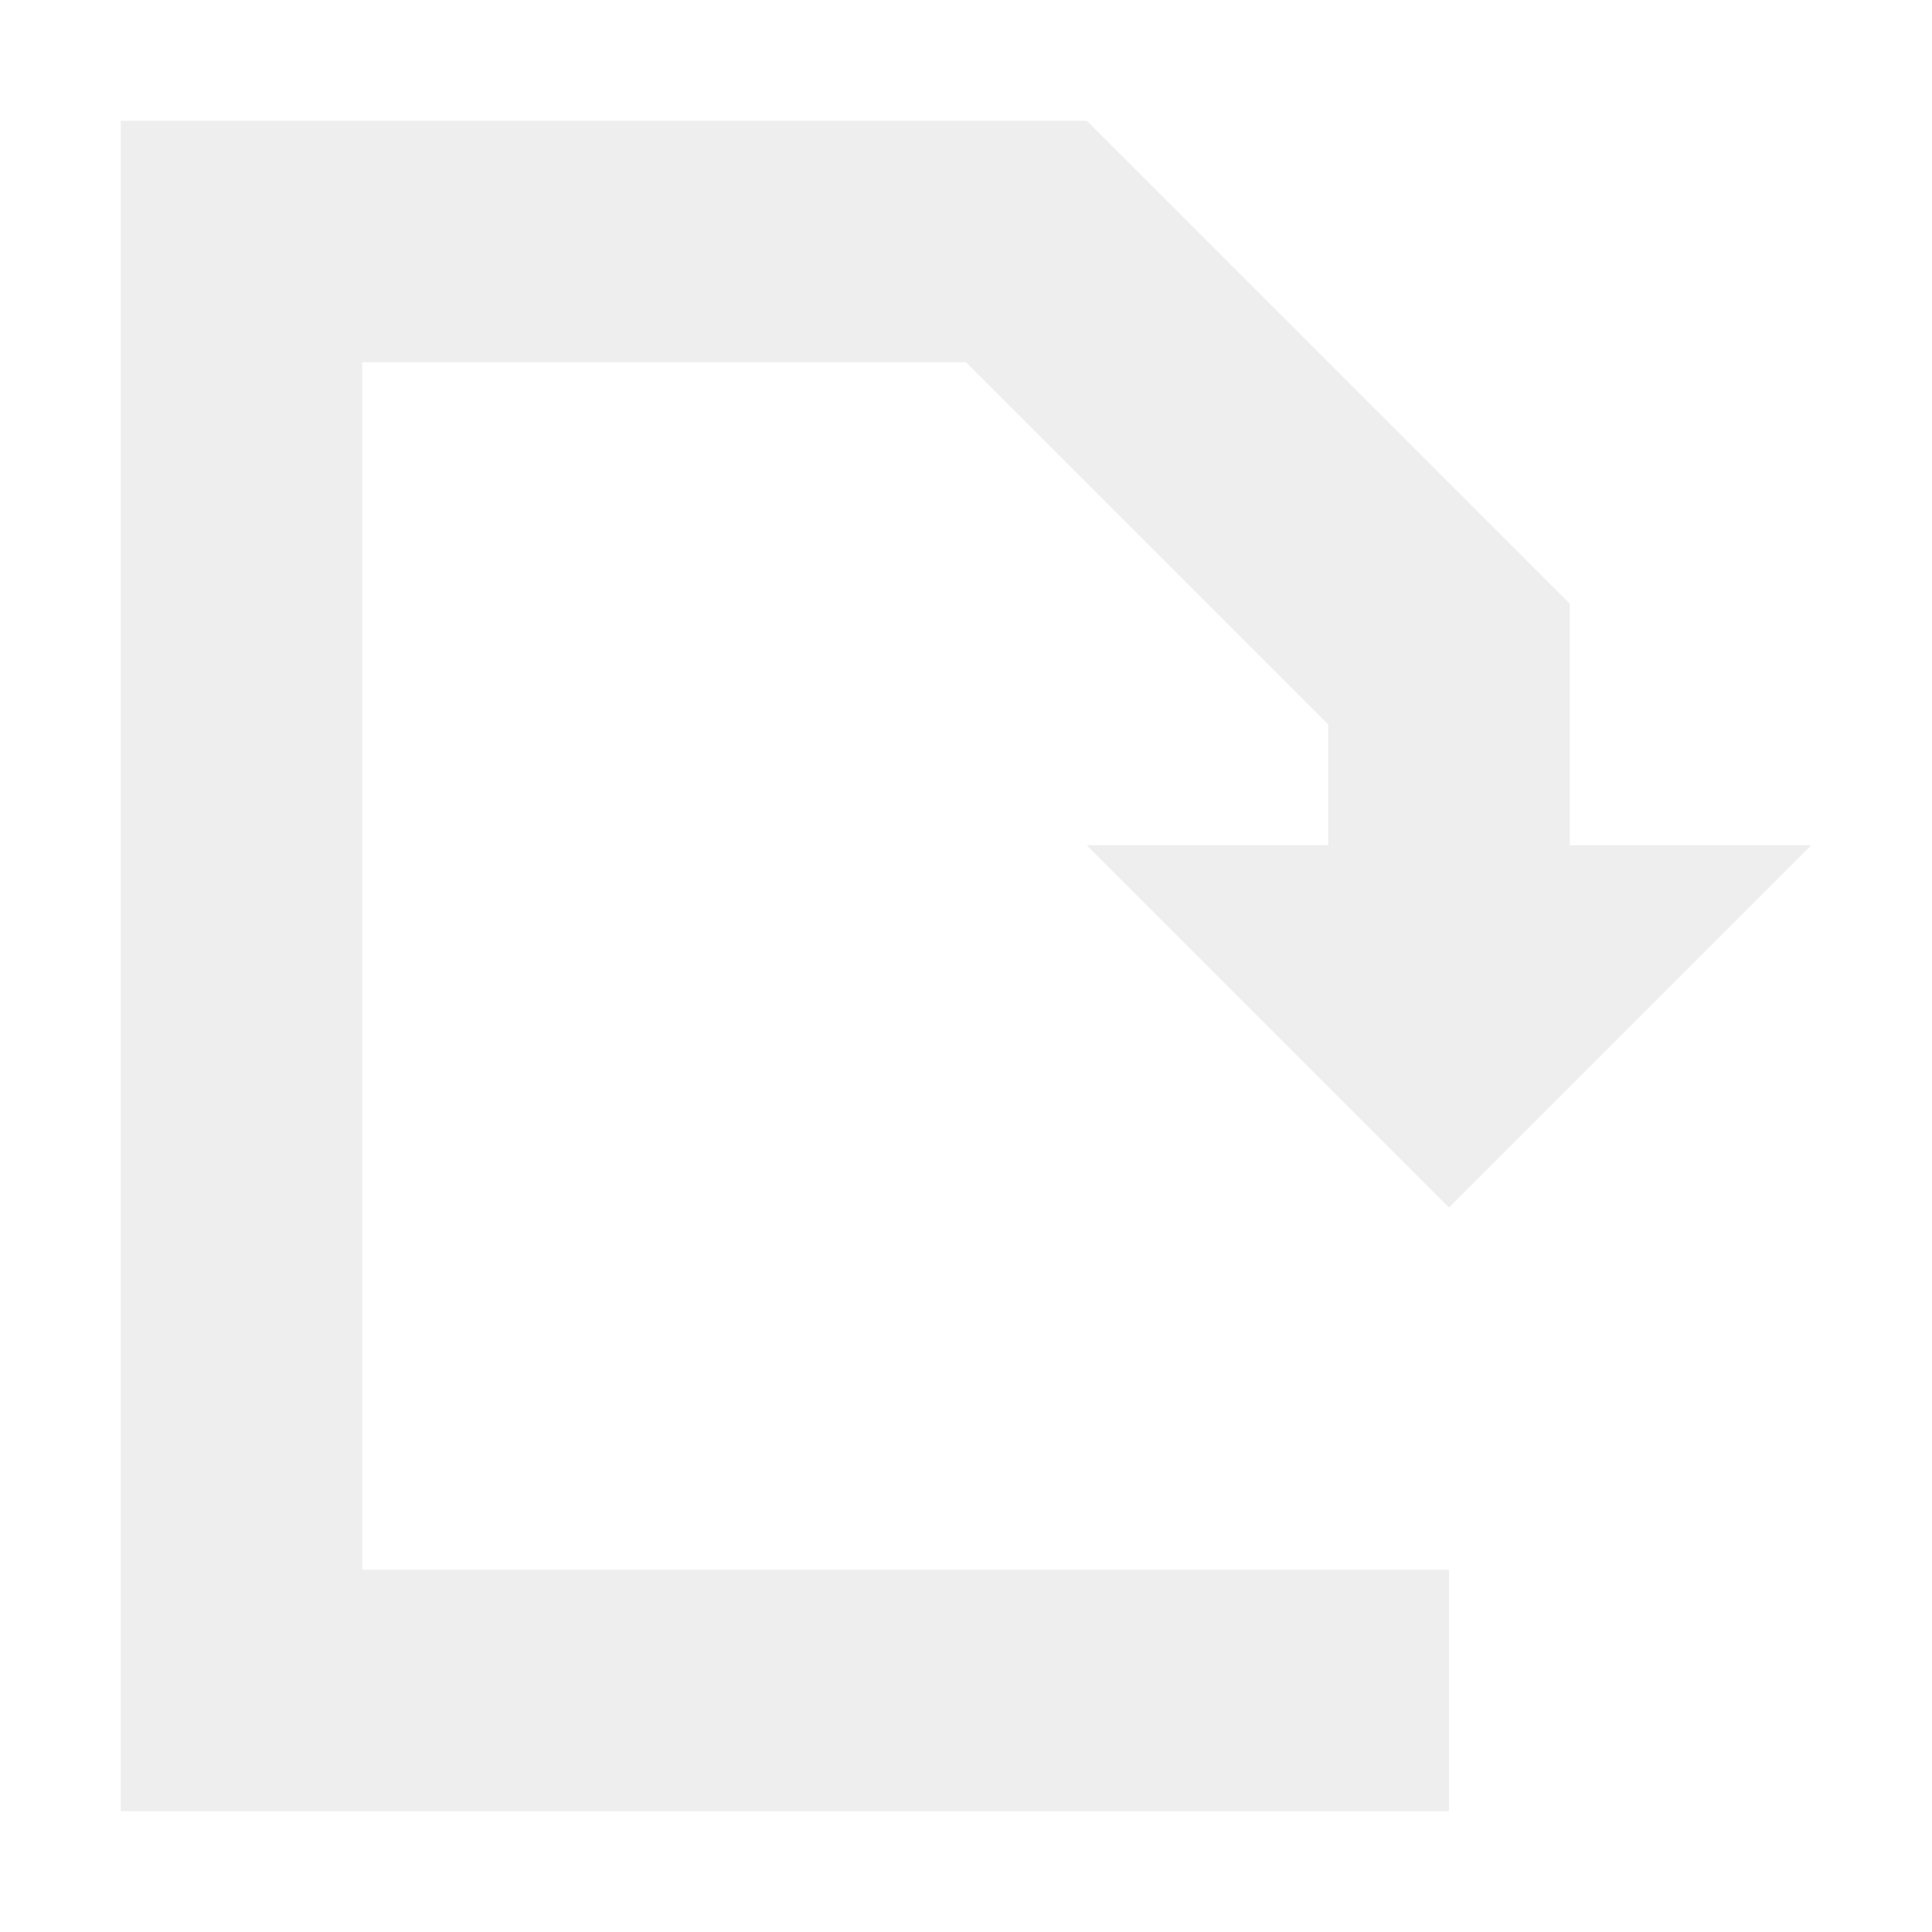
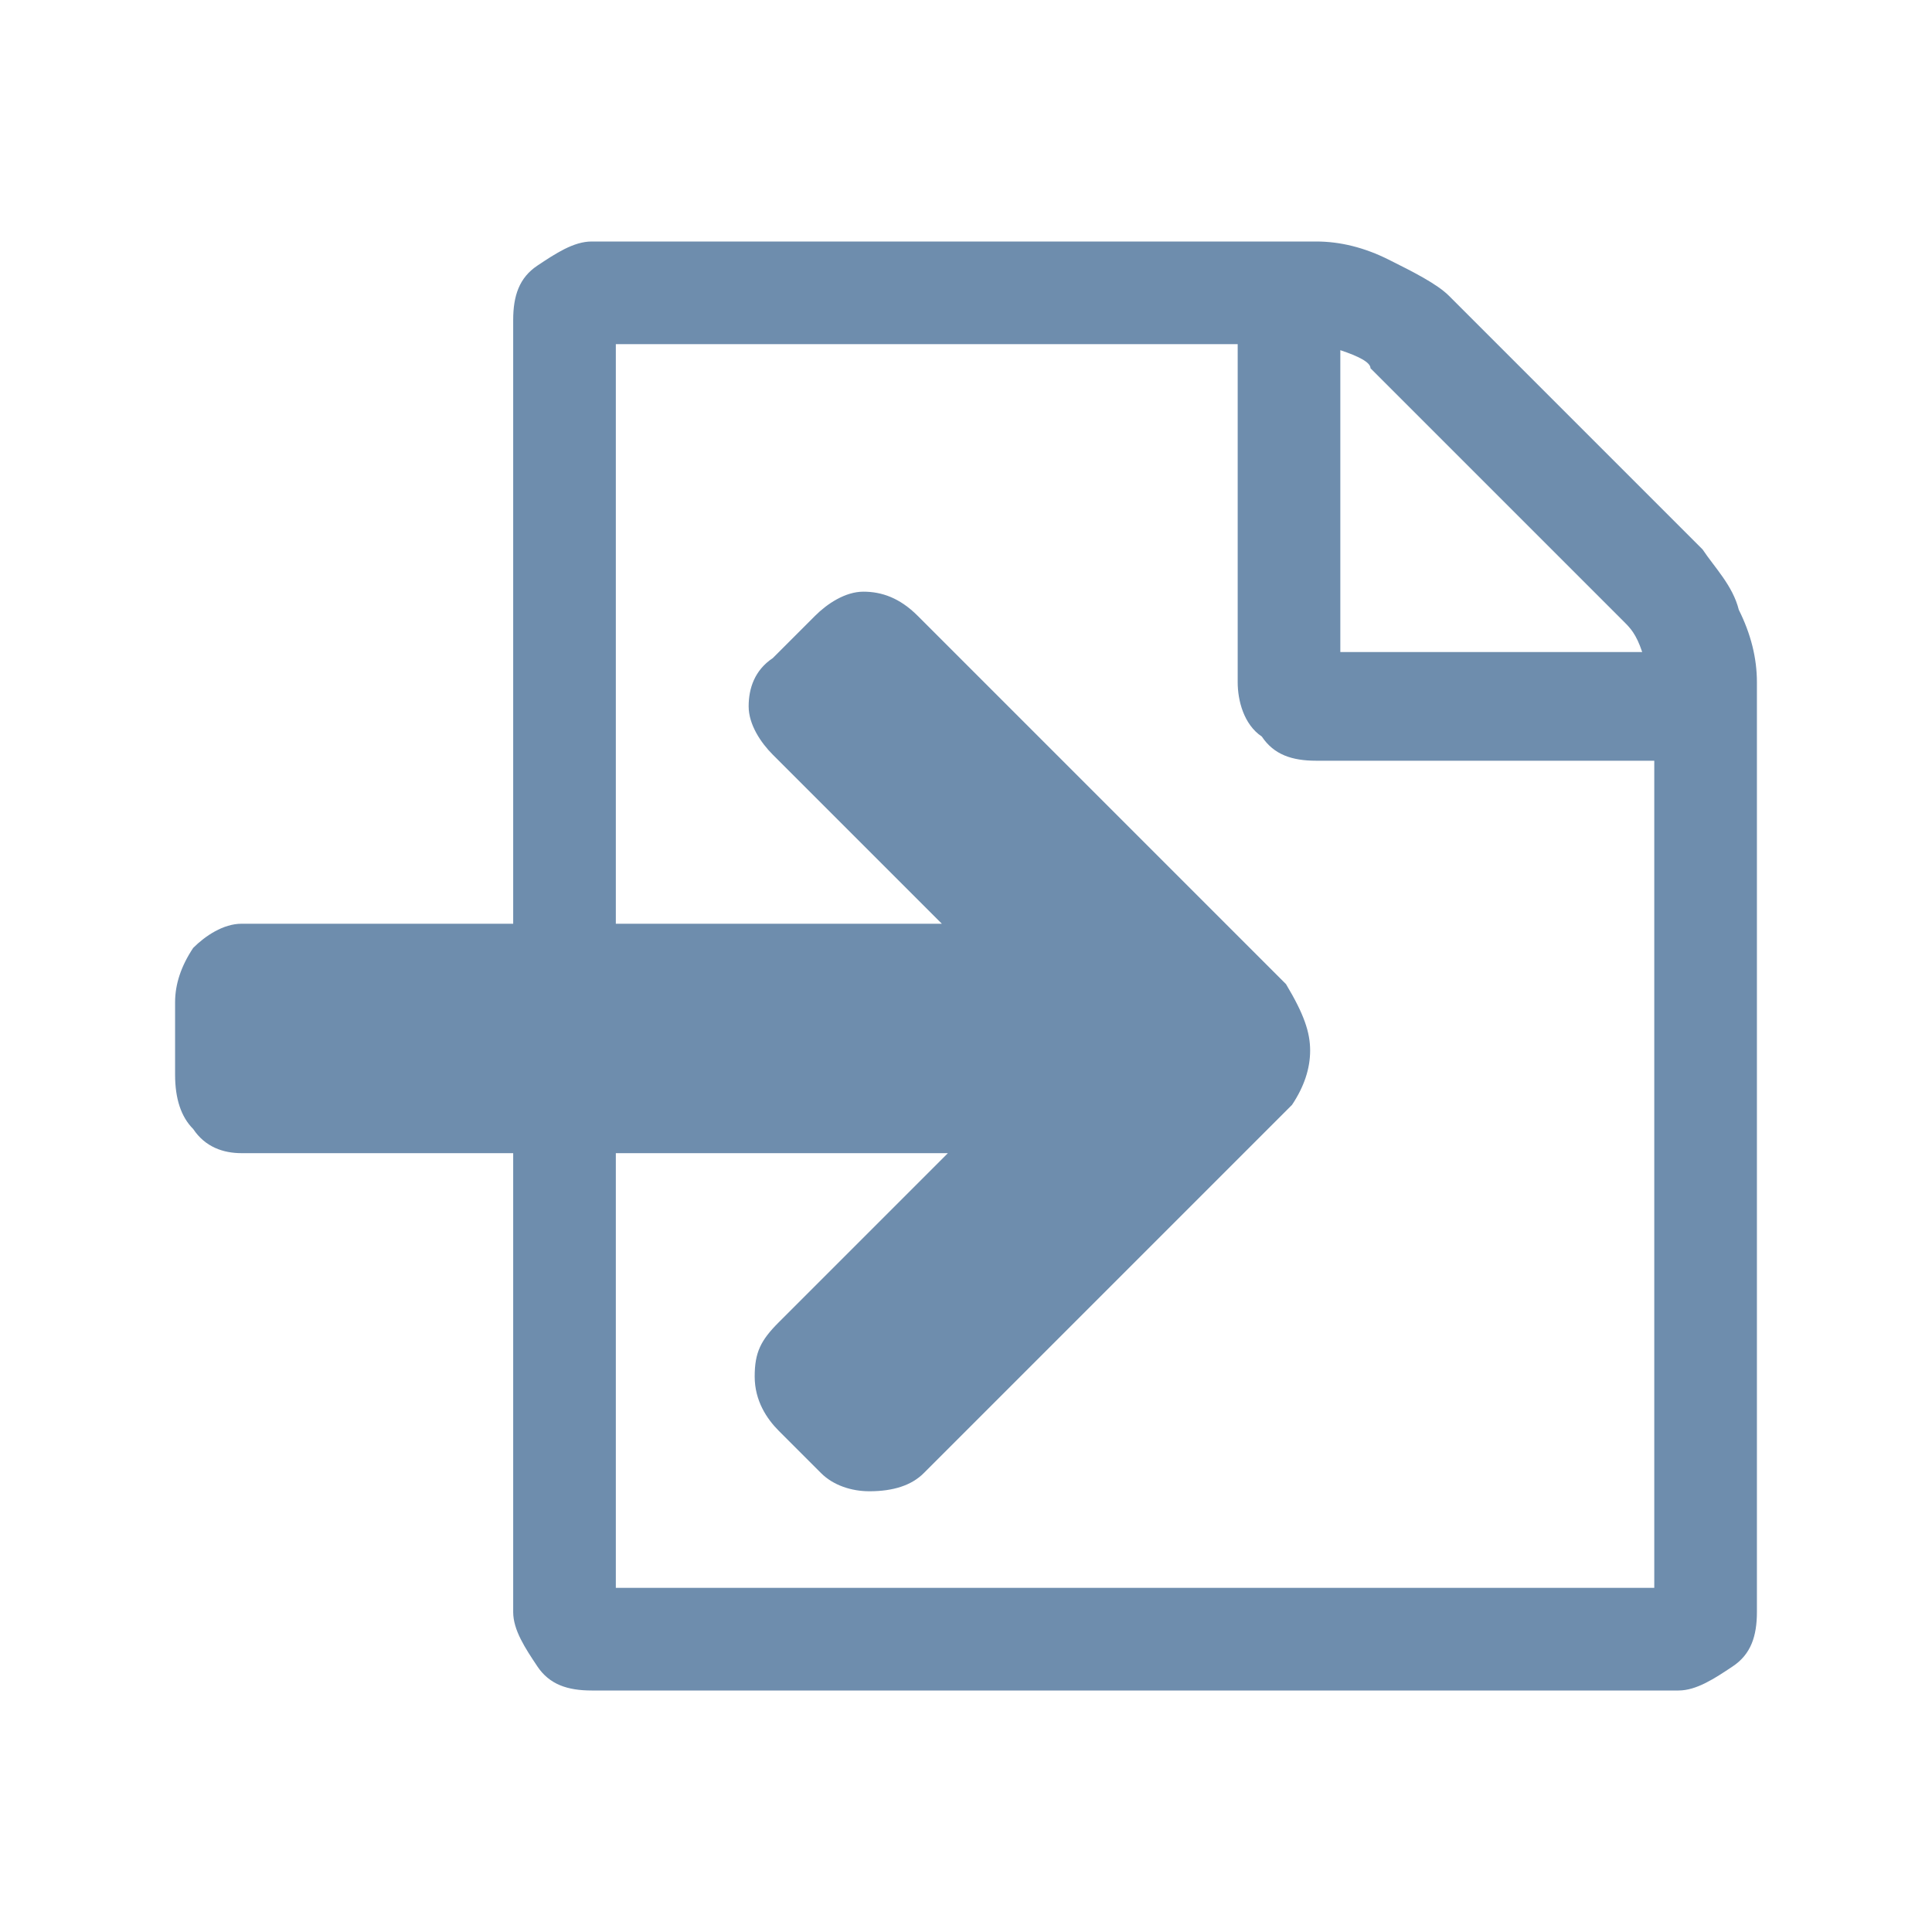
- <svg xmlns="http://www.w3.org/2000/svg" width="16px" height="16px" viewBox="0 0 16 16" version="1.1">
-   <g id="surface1">
-     <defs>
-       <style id="current-color-scheme" type="text/css">
-      .ColorScheme-Text { color:#eeeeee; } .ColorScheme-Highlight { color:#424242; }
-   </style>
-     </defs>
-     <path style="fill:currentColor" class="ColorScheme-Text" d="M 1 1 L 1 15 L 12 15 L 12 13 L 3 13 L 3 3 L 8 3 L 11 6 L 11 7 L 9 7 L 12 10 L 15 7 L 13 7 L 13 5 L 9 1 Z M 1 1 " />
-   </g>
+ <svg xmlns="http://www.w3.org/2000/svg" viewBox="984 984 32 32">
+   <path fill="none" d="M-43.8-437.5H2700v2625H-43.8z" />
+   <path fill="#6e8dad" d="M1012.2 993.1c.2.3.5.6.6 1 .2.4.3.8.3 1.2v15.4c0 .4-.1.7-.4.9-.3.2-.6.4-.9.4h-18c-.4 0-.7-.1-.9-.4-.2-.3-.4-.6-.4-.9v-21.4c0-.4.1-.7.4-.9.3-.2.6-.4.9-.4h12c.4 0 .8.1 1.2.3.4.2.8.4 1 .6l4.2 4.2zm-.8 17.2v-13.7h-5.6c-.4 0-.7-.1-.9-.4-.3-.2-.4-.6-.4-.9v-5.6h-10.3v20.6h17.2zm-5.2-20.5v5h5c-.1-.3-.2-.4-.3-.5l-4.2-4.2c0-.1-.2-.2-.5-.3z" />
+   <path fill="#6e8dad" d="M1005.7 1001.4c0 .3-.1.6-.3.9l-6.1 6.1c-.2.2-.5.3-.9.3-.3 0-.6-.1-.8-.3l-.7-.7c-.2-.2-.4-.5-.4-.9s.1-.6.4-.9l2.8-2.8H988c-.3 0-.6-.1-.8-.4-.2-.2-.3-.5-.3-.9v-1.2c0-.3.1-.6.3-.9.2-.2.5-.4.8-.4h11.6l-2.8-2.8c-.2-.2-.4-.5-.4-.8 0-.3.1-.6.4-.8l.7-.7c.2-.2.5-.4.8-.4.3 0 .6.1.9.4l6.1 6.1c.3.5.4.8.4 1.1z" />
</svg>
